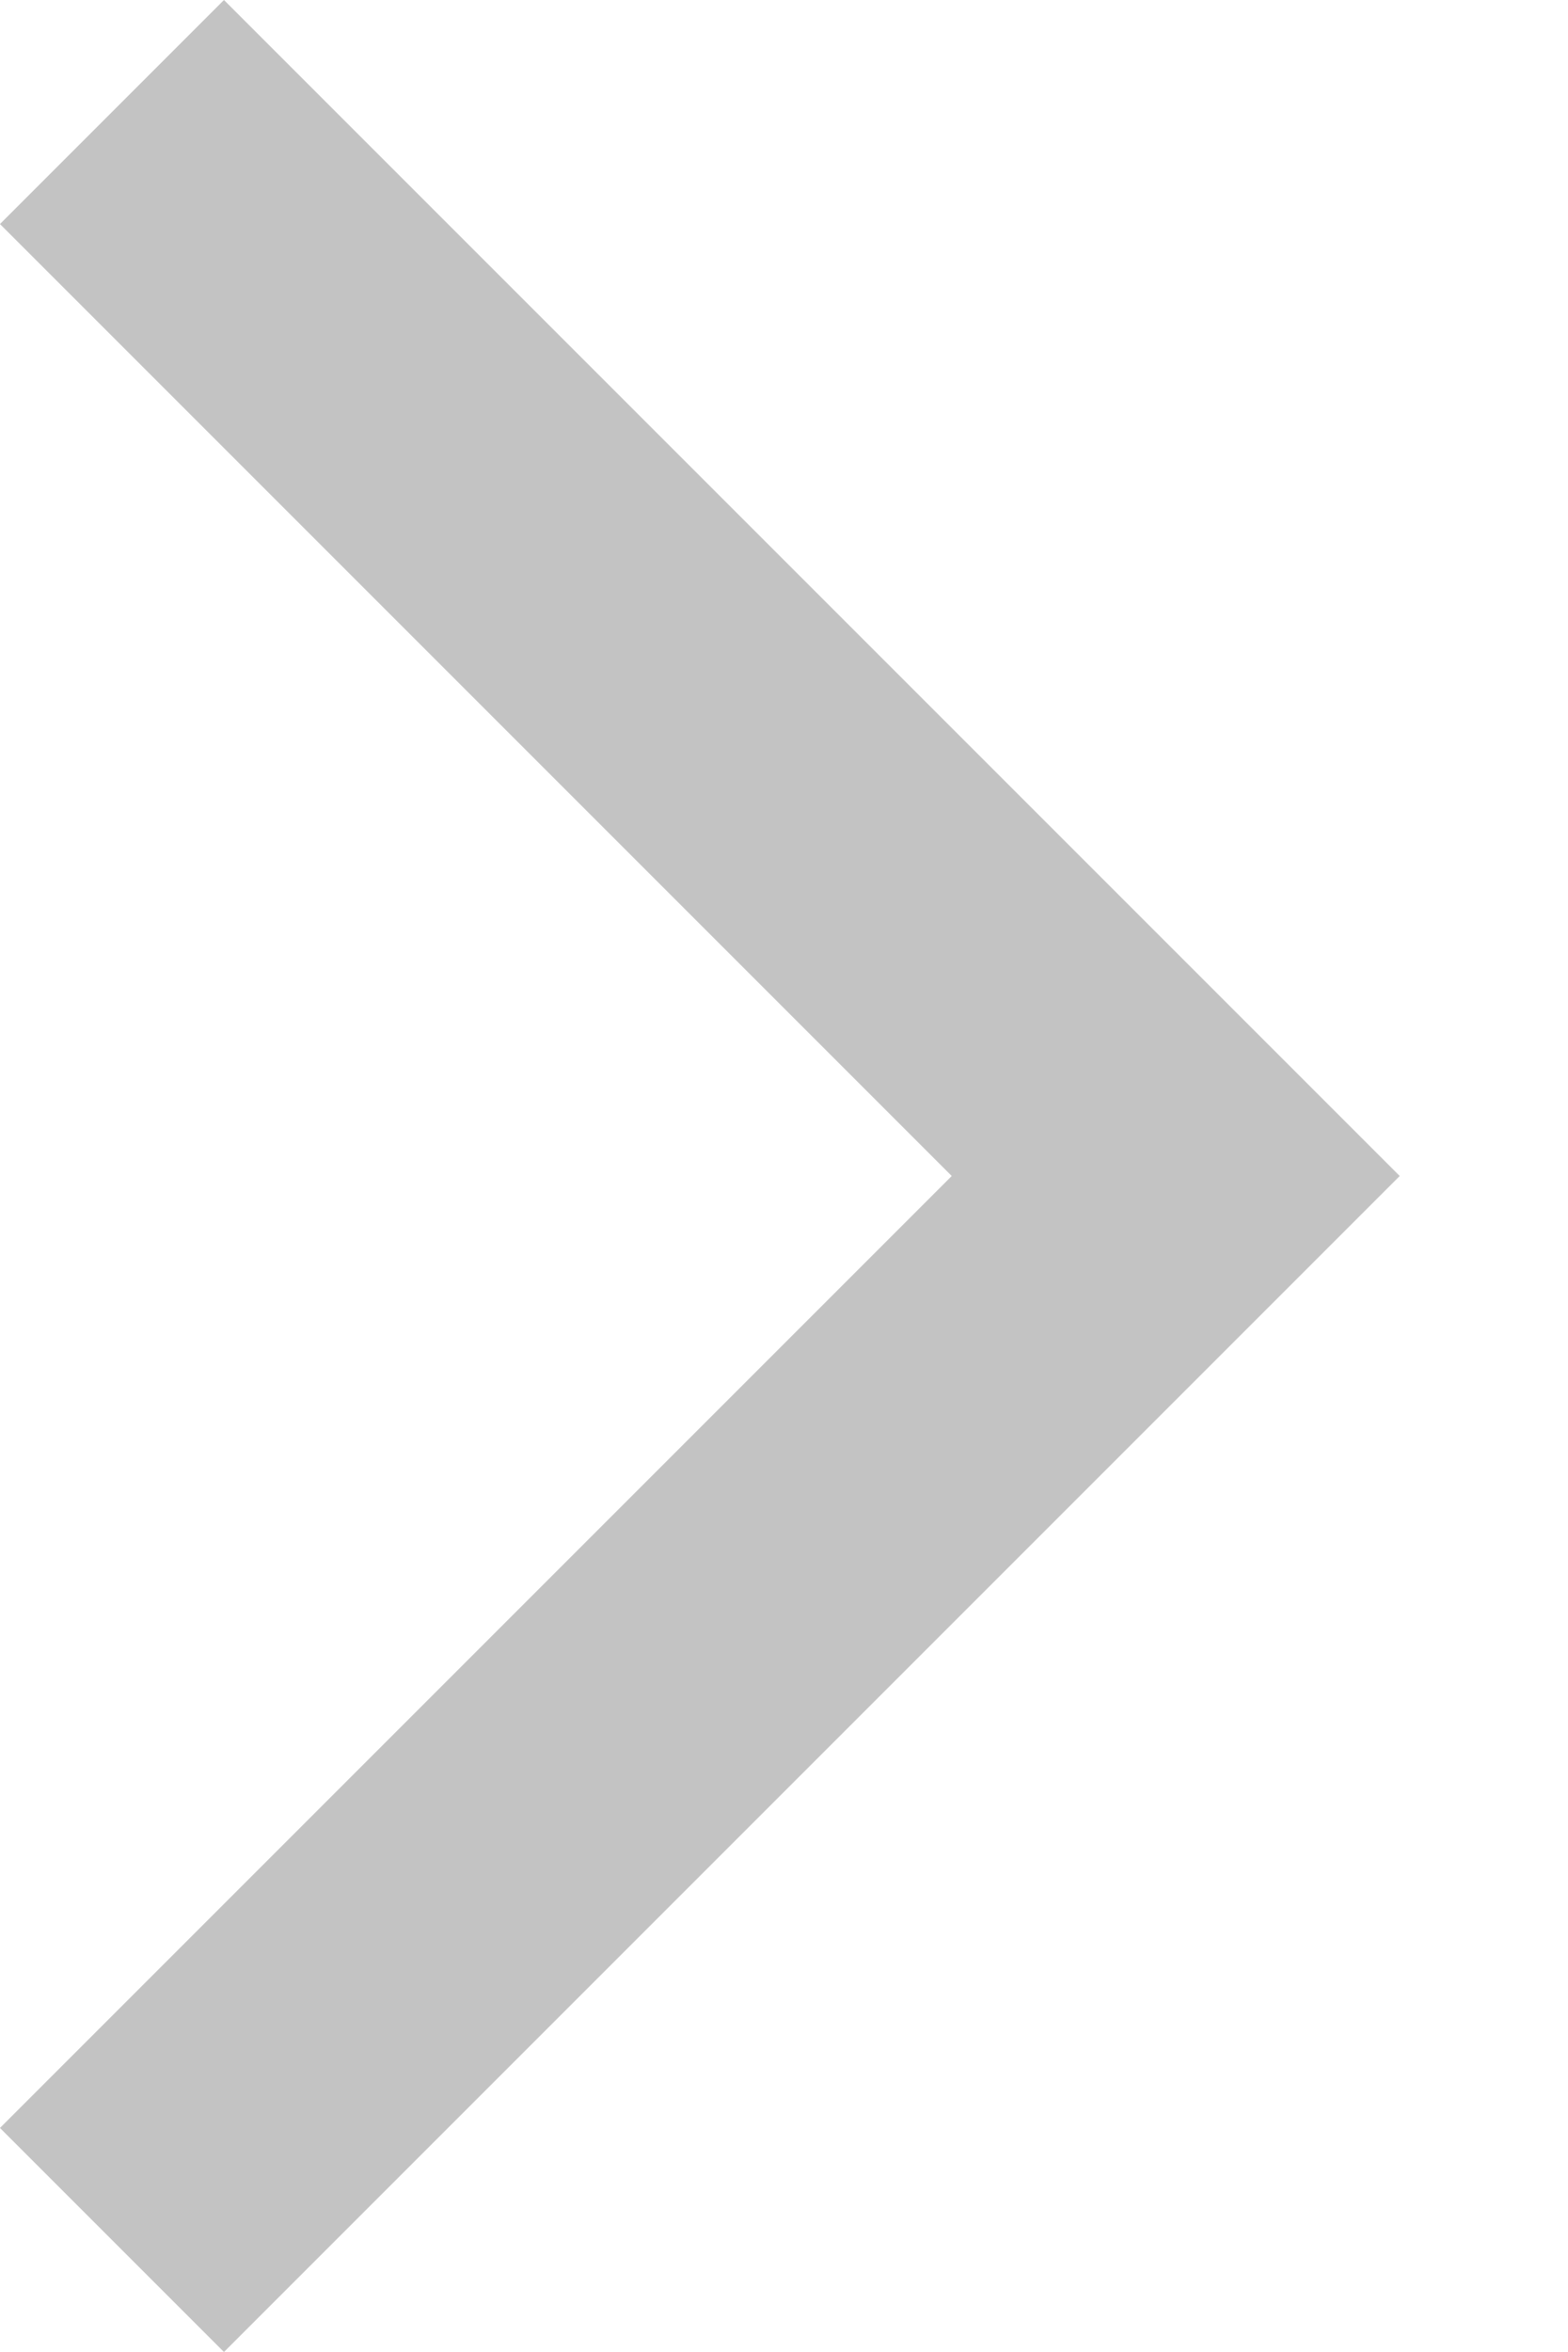
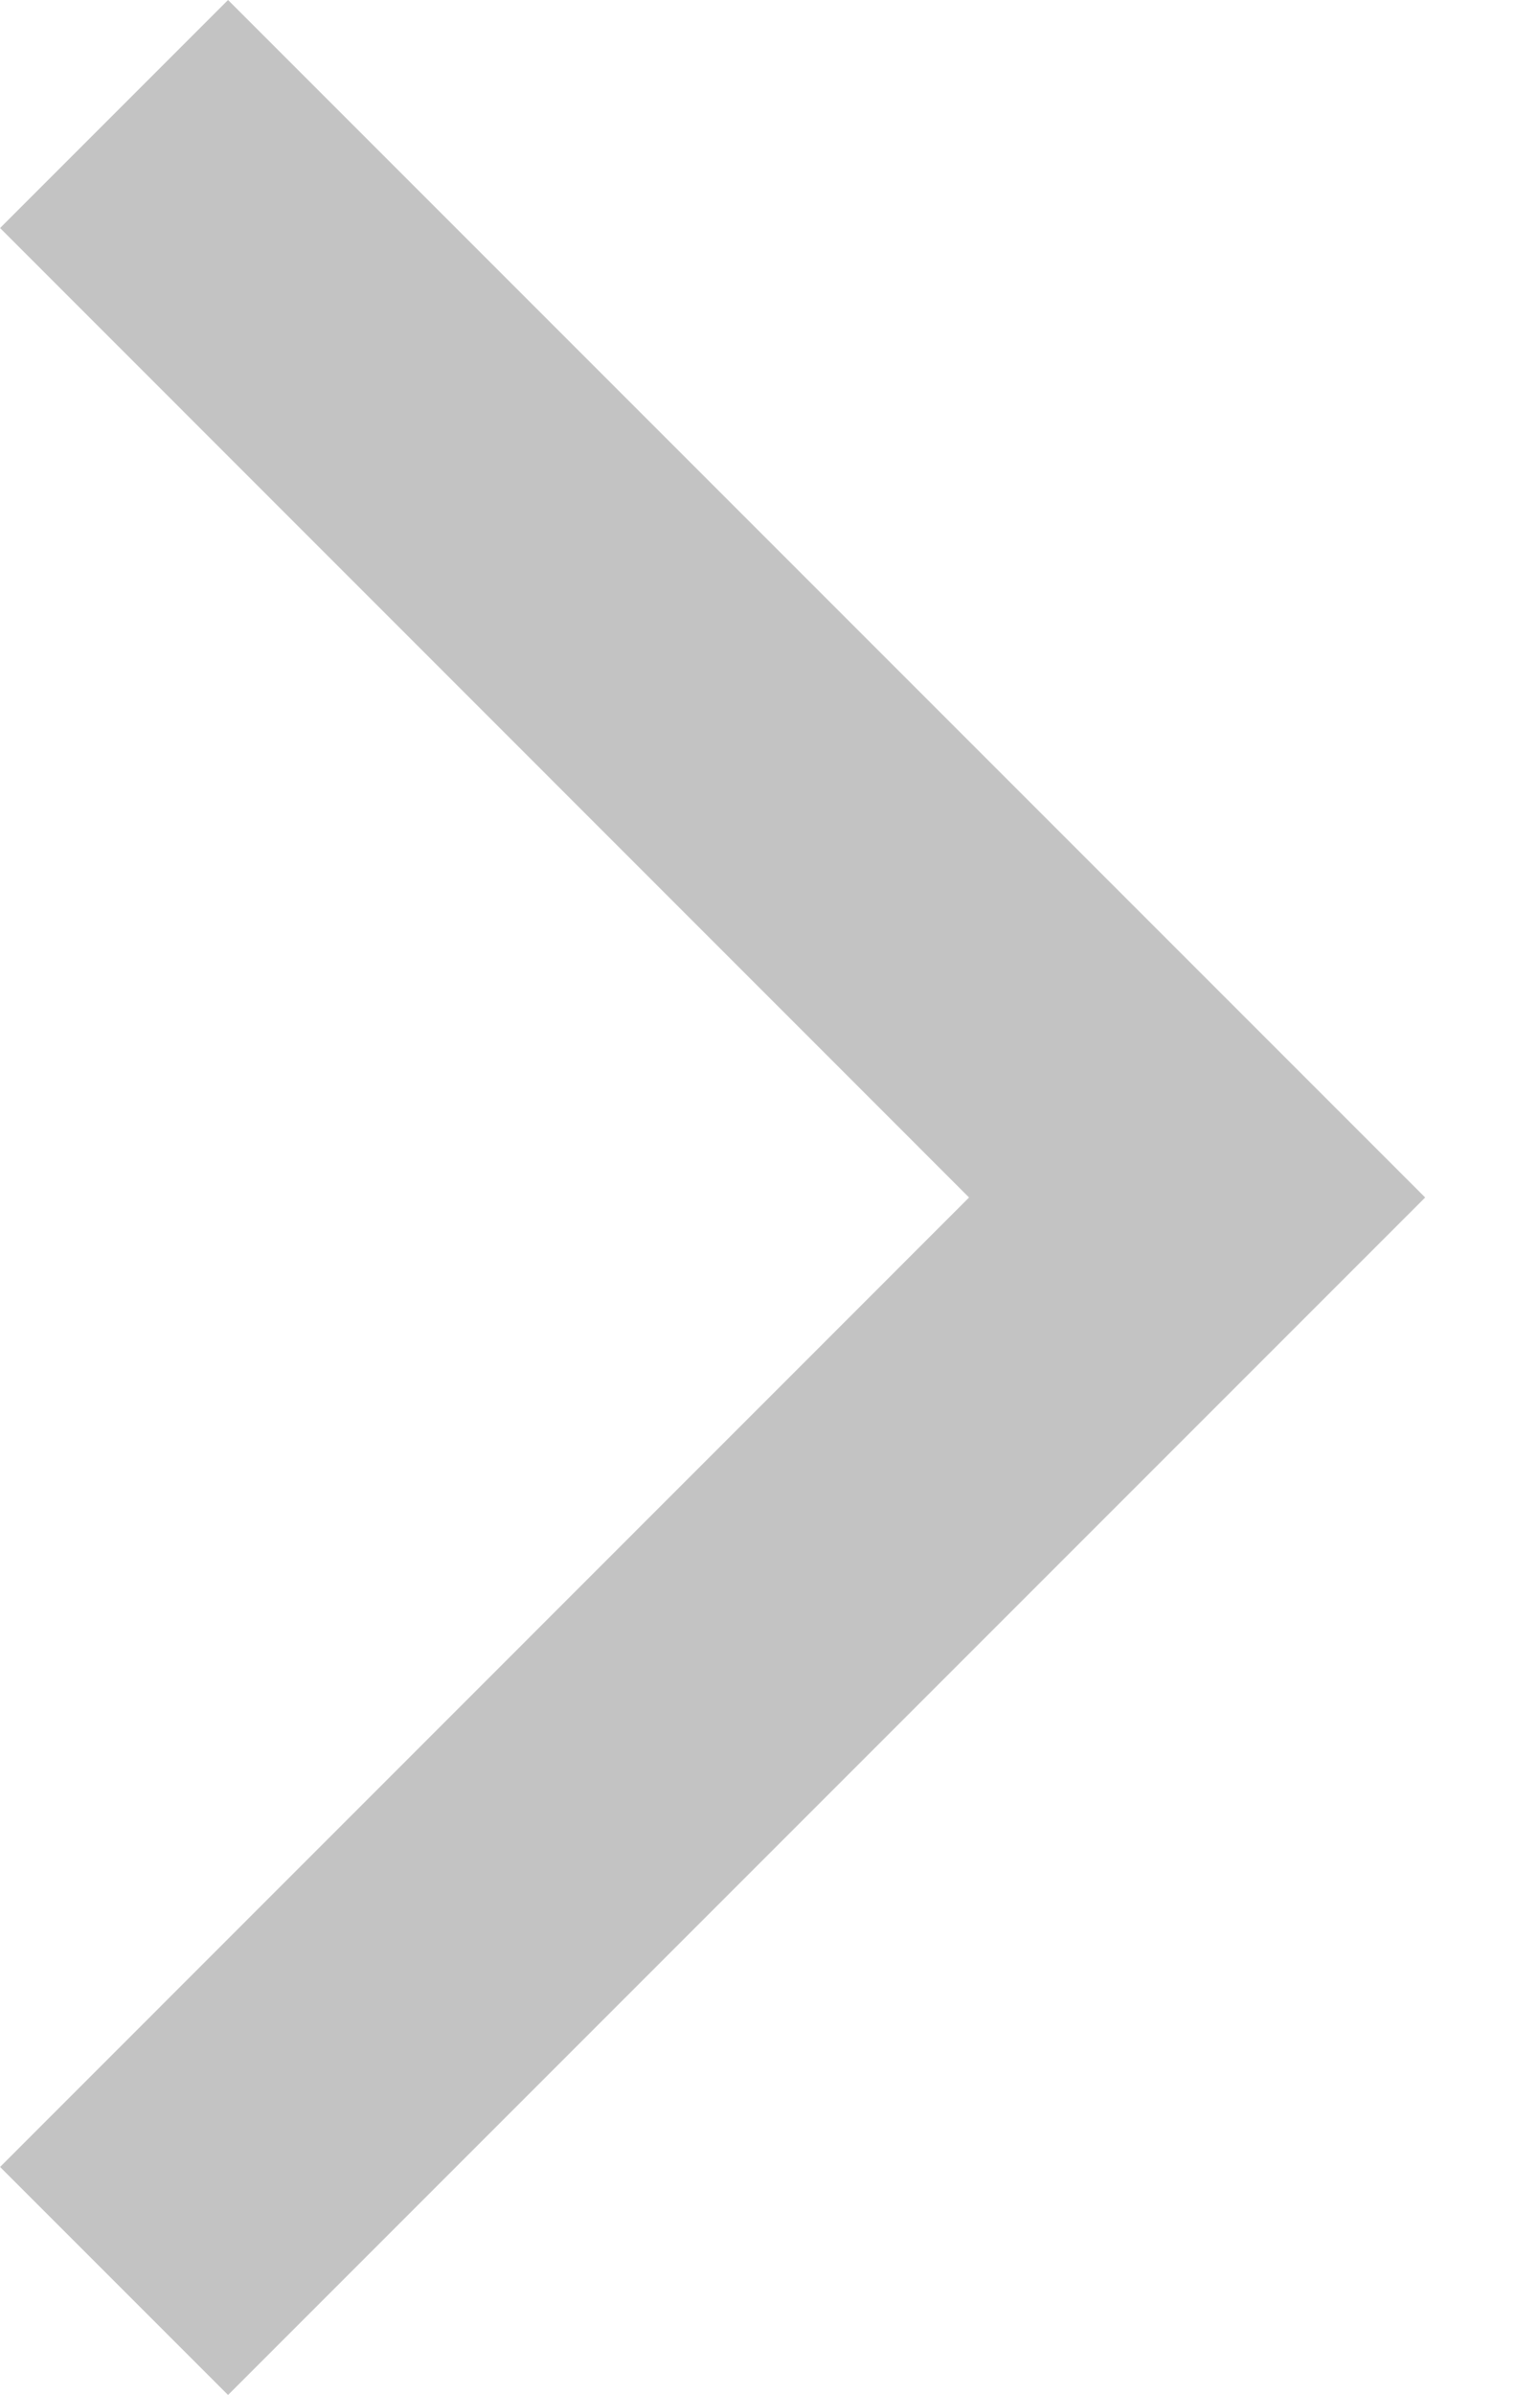
- <svg xmlns="http://www.w3.org/2000/svg" width="8px" height="12px" viewBox="0 0 8 12" version="1.1">
+ <svg xmlns="http://www.w3.org/2000/svg" width="9px" height="14px" viewBox="0 0 9 14" version="1.1">
  <defs />
  <g id="Page-1-Copy" stroke="none" stroke-width="1" fill="none" fill-rule="evenodd">
-     <g id="get" transform="translate(-354, -85)" fill="#C3C3C3">
-       <path d="M354,91 L360,85 L361.143,86.143 L356.286,91 L361.143,95.857 L360,97 L354,91 Z" id="Back-Arrow-Copy" transform="translate(357.5714, 91) scale(-1, 1) translate(-357.5714, -91) " />
+     <g id="give" transform="translate(-354, -85)" fill="#C3C3C3">
+       <polygon id="Back-Arrow-Copy" transform="translate(358.1667, 92) scale(-1, 1) translate(-358.1667, -92) " points="354 92 361 85 362.333 86.333 356.667 92 362.333 97.667 361 99" />
    </g>
  </g>
</svg>
